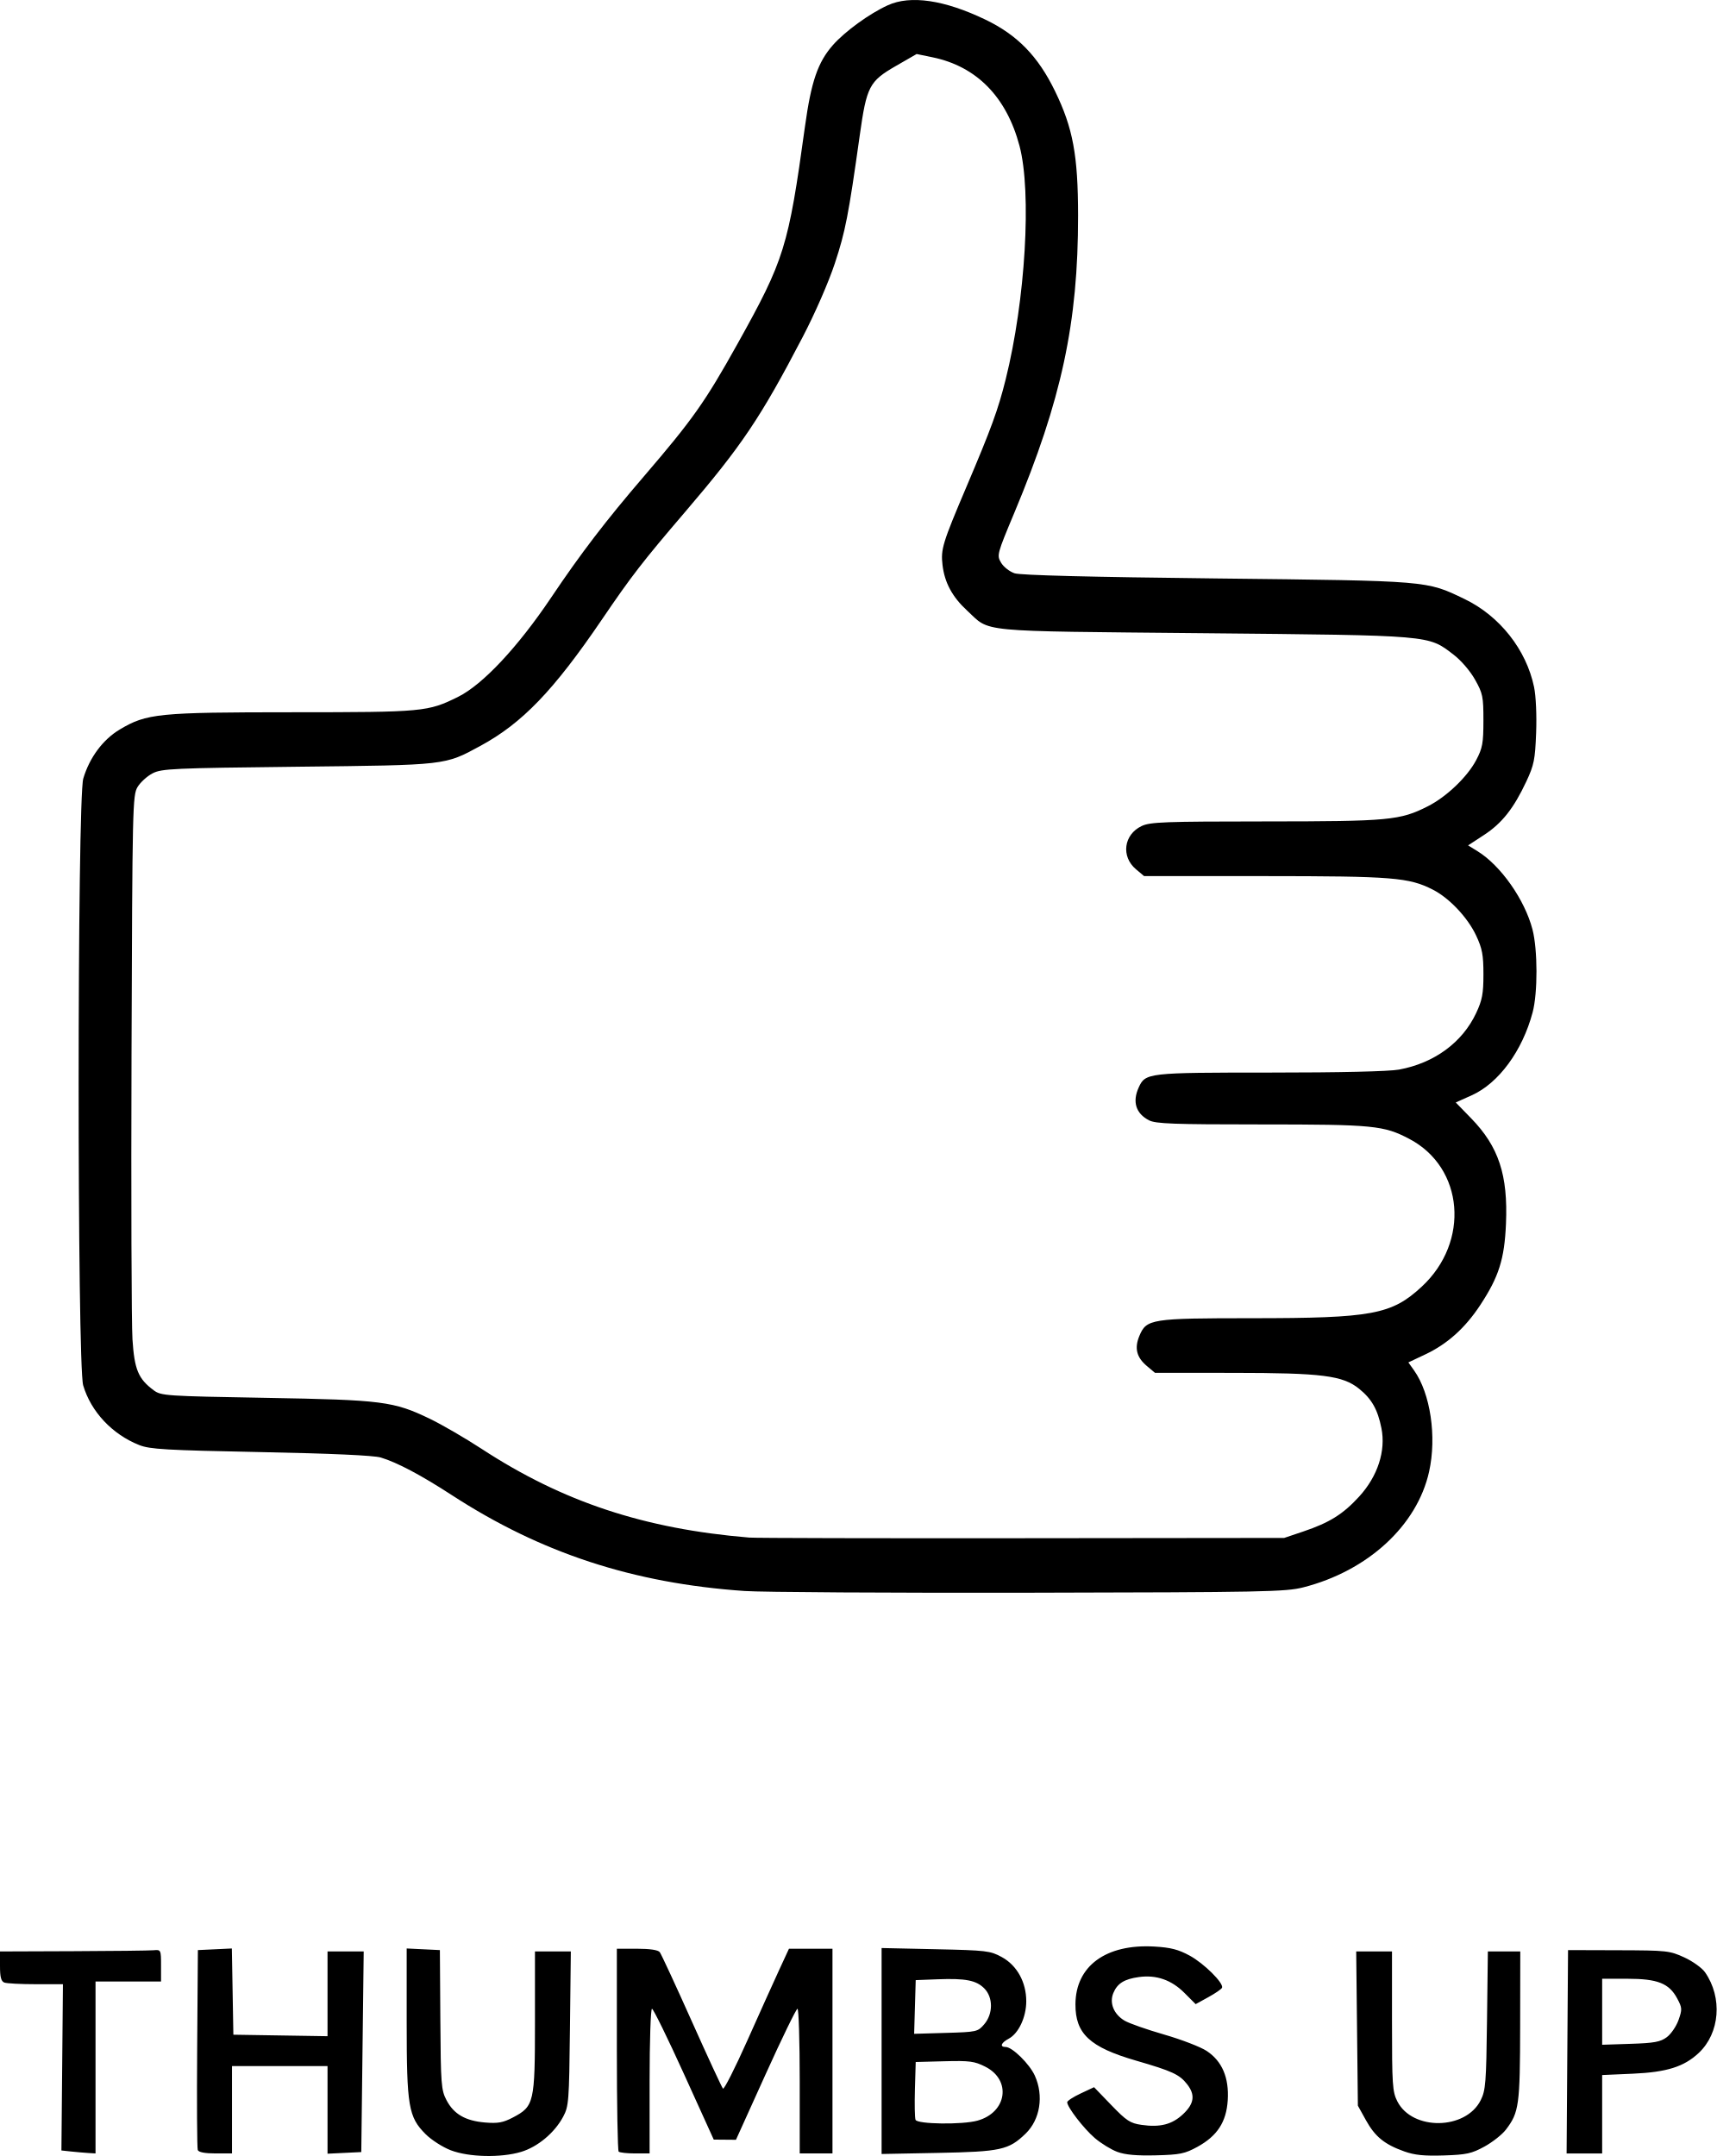
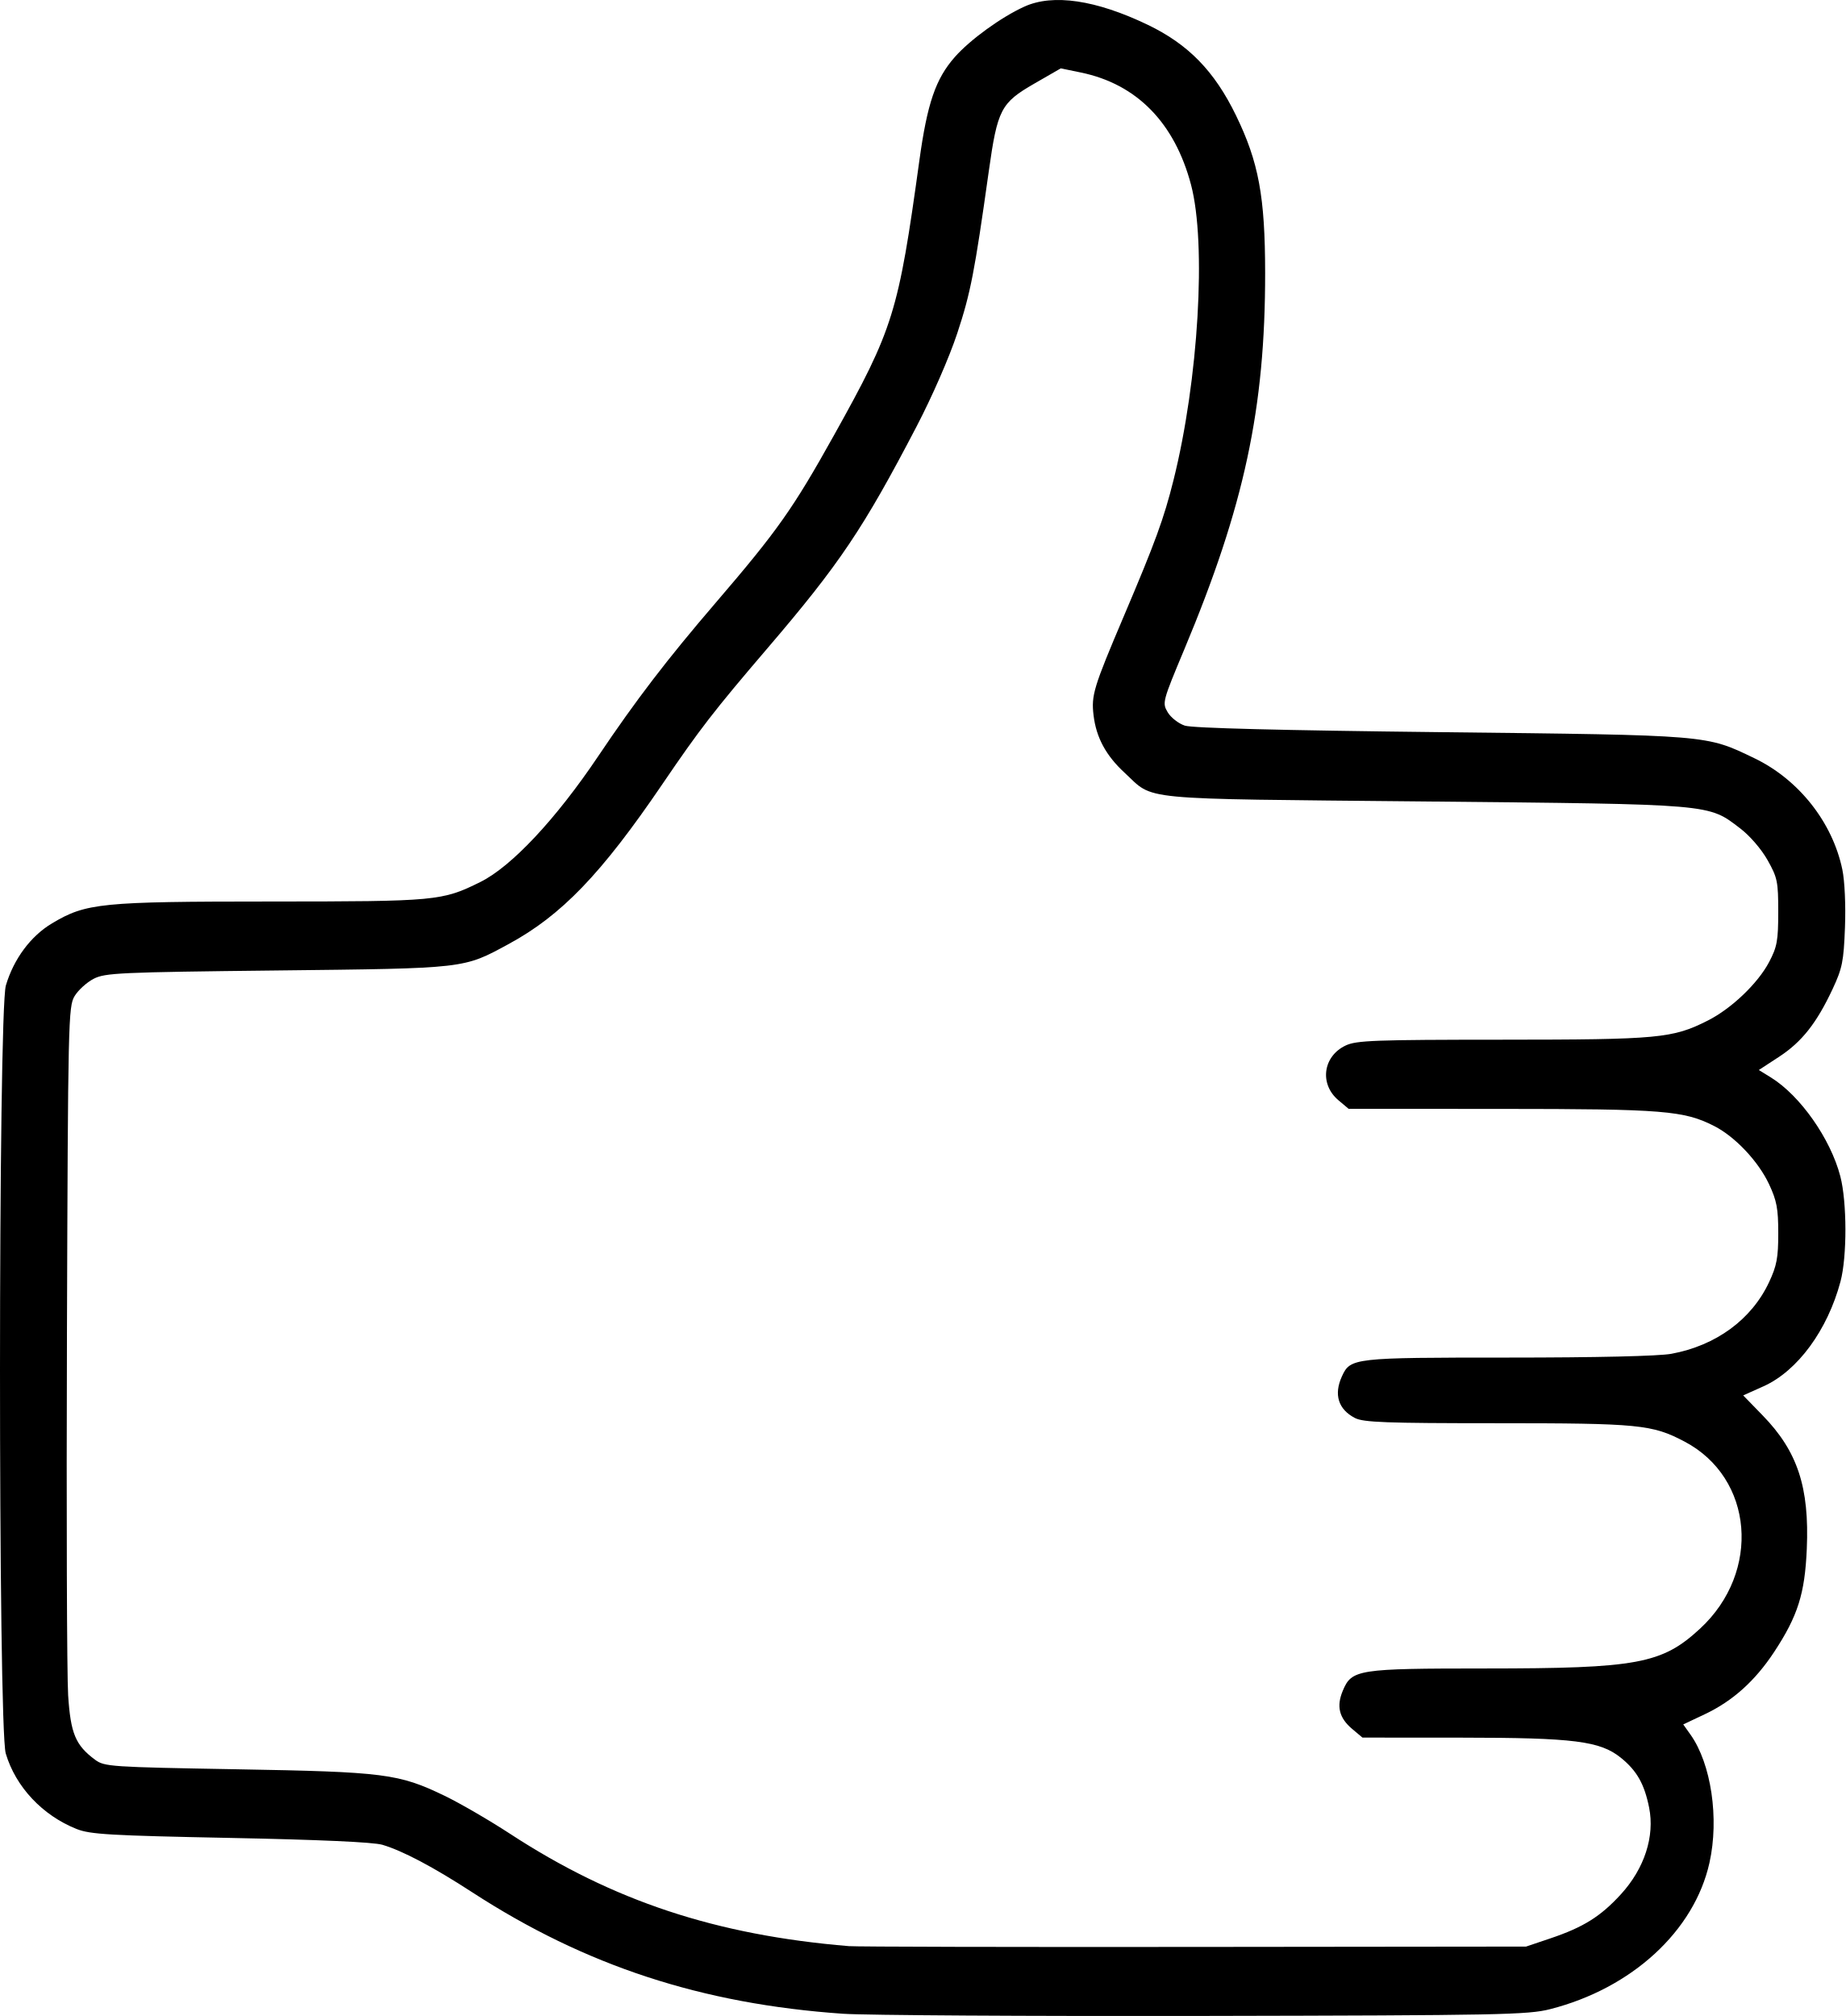
- <svg xmlns="http://www.w3.org/2000/svg" width="166.409mm" height="208.995mm" viewBox="0 0 628.946 789.902" version="1.1" id="svg1" xml:space="preserve">
+ <svg xmlns="http://www.w3.org/2000/svg" width="141.322mm" height="154.398mm" viewBox="0 0 534.129 583.551" version="1.1" id="svg1" xml:space="preserve">
  <defs id="defs1" />
-   <g id="layer1" transform="translate(1655.579,2405.404)">
-     <path style="fill:#000000" d="m -1490.44,-1617.605 c -2.949,-1.133 -7.087,-3.784 -9.195,-5.893 -6.3,-6.3 -6.944,-10.116 -6.944,-41.173 v -26.866 l 6.083,0.298 6.083,0.298 0.167,25.5 c 0.156,23.776 0.309,25.77 2.265,29.5 2.681,5.113 6.936,7.568 14.158,8.168 4.682,0.389 6.563,0.047 10.17,-1.845 7.774,-4.08 8.074,-5.382 8.074,-35.057 v -25.766 h 6.57 6.57 l -0.32,28.25 c -0.303,26.778 -0.433,28.462 -2.497,32.318 -3.159,5.901 -9.356,11.067 -15.444,12.875 -7.453,2.213 -19.112,1.938 -25.74,-0.607 z m 244.247,0.601 c -2.263,-0.833 -5.982,-3.112 -8.264,-5.065 -4.054,-3.47 -10.122,-11.342 -10.122,-13.132 0,-0.494 2.215,-1.936 4.922,-3.204 l 4.922,-2.305 6.328,6.561 c 5.553,5.757 6.91,6.646 11.072,7.247 6.819,0.985 11.202,-0.151 15.228,-3.948 4.094,-3.861 4.515,-7.068 1.441,-10.977 -2.802,-3.562 -5.433,-4.775 -18.71,-8.626 -16.93,-4.91 -22.229,-9.841 -22.18,-20.64 0.063,-14.027 11.207,-22.172 28.931,-21.145 5.97,0.346 8.777,1.069 12.944,3.337 5.188,2.824 12.426,9.989 11.847,11.728 -0.159,0.478 -2.402,2.031 -4.984,3.451 l -4.694,2.582 -4.141,-4.141 c -4.735,-4.735 -10.268,-6.659 -16.642,-5.785 -5.358,0.734 -7.918,2.331 -9.374,5.848 -1.524,3.679 0.159,7.795 4.152,10.154 1.636,0.967 8.153,3.249 14.481,5.073 6.329,1.824 13.335,4.527 15.571,6.006 5.652,3.74 8.232,9.794 7.705,18.076 -0.507,7.957 -3.833,13.062 -11.109,17.05 -4.607,2.525 -6.364,2.885 -15.209,3.112 -7.007,0.18 -11.232,-0.196 -14.115,-1.257 z m 105.094,-0.183 c -7.235,-2.582 -10.686,-5.394 -14.03,-11.431 l -2.949,-5.324 -0.307,-28.25 -0.307,-28.25 h 6.557 6.557 v 25.54 c 0,23.422 0.163,25.86 1.966,29.395 5.511,10.802 25.054,10.524 30.534,-0.434 1.812,-3.624 2.029,-6.371 2.312,-29.25 l 0.312,-25.25 h 5.938 5.938 l -0.044,27.25 c -0.047,29.138 -0.4,31.71 -5.219,38.028 -1.373,1.8 -4.913,4.596 -7.867,6.211 -4.689,2.565 -6.576,2.977 -14.87,3.248 -7.212,0.235 -10.709,-0.122 -14.521,-1.482 z m -488.479,0.033 -3.5,-0.377 0.278,-30.455 0.278,-30.455 h -9.947 c -5.471,0 -10.658,-0.273 -11.528,-0.607 -1.172,-0.45 -1.582,-2.005 -1.582,-6 v -5.393 l 26.75,-0.099 c 14.713,-0.055 27.988,-0.21 29.5,-0.345 2.715,-0.243 2.75,-0.171 2.75,5.599 v 5.846 h -12 -12 v 31.5 31.5 l -2.75,-0.168 c -1.512,-0.093 -4.325,-0.338 -6.25,-0.545 z m 46.456,-0.542 c -0.265,-0.69 -0.363,-17.453 -0.219,-37.25 l 0.263,-35.995 6.224,-0.297 6.224,-0.297 0.276,15.797 0.276,15.797 17.25,0.274 17.25,0.274 v -15.524 -15.524 h 6.625 6.625 l -0.442,36.75 -0.442,36.75 -6.183,0.298 -6.183,0.298 v -16.048 -16.048 h -17.5 -17.5 v 16 16 h -6.031 c -3.915,0 -6.2,-0.44 -6.513,-1.255 z m 154.211,0.588 c -0.367,-0.367 -0.667,-17.242 -0.667,-37.5 v -36.833 h 7.378 c 4.721,0 7.725,0.45 8.343,1.25 0.531,0.688 5.796,12.05 11.699,25.25 5.904,13.2 11.062,24.34 11.462,24.755 0.4,0.415 4.392,-7.46 8.872,-17.5 4.479,-10.04 9.756,-21.742 11.726,-26.005 l 3.582,-7.75 h 7.97 7.97 v 37.5 37.5 h -6 -6 v -26.5 c 0,-14.575 -0.369,-26.5 -0.82,-26.5 -0.451,0 -5.707,10.8 -11.68,24 l -10.86,24 -4.07,-0.035 -4.07,-0.034 -10.878,-23.965 c -5.983,-13.181 -11.27,-23.965 -11.75,-23.965 -0.479,0 -0.872,11.925 -0.872,26.5 v 26.5 h -5.333 c -2.933,0 -5.633,-0.3 -6,-0.667 z m 96.333,-36.86 v -37.729 l 19.785,0.434 c 18.669,0.41 20.037,0.572 24.25,2.878 5.572,3.05 8.965,9.178 8.965,16.195 0,5.787 -2.798,11.767 -6.409,13.7 -2.85,1.526 -3.413,3.049 -1.125,3.049 2.414,0 8.721,6.201 10.67,10.492 3.346,7.366 1.961,16.087 -3.375,21.252 -6.17,5.971 -9.1,6.617 -32.01,7.059 l -20.75,0.4 z m 35.127,25.508 c 10.819,-3.005 12.544,-14.867 2.873,-19.757 -3.971,-2.008 -5.734,-2.243 -15,-2 l -10.5,0.276 -0.288,9.929 c -0.159,5.461 -0.06,10.523 0.219,11.25 0.623,1.623 17.149,1.843 22.696,0.303 z m 2.462,-35.287 c 3.297,-3.837 3.308,-9.888 0.023,-13.173 -2.961,-2.961 -6.855,-3.718 -17.112,-3.326 l -8,0.305 -0.287,9.837 -0.287,9.837 11.626,-0.337 c 11.315,-0.328 11.691,-0.412 14.037,-3.143 z m 213.649,10.056 0.262,-37.25 18.5,0.055 c 17.684,0.052 18.747,0.168 24.09,2.622 3.075,1.412 6.494,3.862 7.597,5.445 6.475,9.288 5.458,22.29 -2.312,29.575 -5.379,5.043 -11.717,7.039 -24.09,7.585 l -11.286,0.498 v 14.361 14.361 h -6.512 -6.512 z m 36.442,-5.341 c 1.551,-1.15 3.488,-3.982 4.304,-6.294 1.378,-3.902 1.342,-4.469 -0.5,-7.909 -2.963,-5.534 -7.187,-7.203 -18.234,-7.204 h -9.25 v 12.091 12.091 l 10.43,-0.341 c 8.675,-0.284 10.904,-0.693 13.25,-2.432 z m -337.889,-163.472 c -40.828,-2.832 -74.55,-13.883 -107.31,-35.166 -11.267,-7.32 -20.06,-11.969 -25.981,-13.738 -2.585,-0.772 -18.154,-1.476 -44,-1.989 -34.837,-0.692 -40.581,-1.024 -44.5,-2.58 -9.886,-3.924 -17.655,-12.197 -20.523,-21.855 -2.243,-7.553 -2.213,-214.768 0.033,-222.329 2.282,-7.684 7.194,-14.292 13.356,-17.97 9.867,-5.889 14.069,-6.309 63.332,-6.322 48.026,-0.013 49.569,-0.157 60.671,-5.662 8.984,-4.455 21.83,-18.166 34.043,-36.336 10.99,-16.351 19.948,-28.054 34.054,-44.49 17.863,-20.814 22.375,-27.204 34.245,-48.5 17.202,-30.863 18.611,-35.397 24.697,-79.5 2.288,-16.578 4.708,-23.646 10.255,-29.948 4.431,-5.033 13.421,-11.553 20.137,-14.601 8.302,-3.769 20.684,-1.945 35.7,5.259 11.729,5.627 19.306,13.4 25.527,26.187 6.591,13.549 8.444,23.535 8.46,45.609 0.03,39.263 -6.03,67.501 -23.38,108.955 -6.335,15.135 -6.436,15.52 -4.828,18.242 0.903,1.53 3.135,3.273 4.959,3.875 2.176,0.718 27.633,1.368 74.039,1.891 78.14,0.881 76.721,0.763 90.821,7.545 12.841,6.176 22.614,18.554 25.455,32.239 0.685,3.298 1.004,10.347 0.758,16.757 -0.376,9.834 -0.775,11.814 -3.583,17.815 -4.624,9.881 -8.918,15.315 -15.502,19.617 l -5.847,3.82 3.501,2.163 c 8.48,5.241 17.256,17.74 20.086,28.609 1.937,7.438 1.967,23.243 0.058,30.42 -3.754,14.105 -12.446,25.942 -22.296,30.362 l -5.873,2.635 5.647,5.807 c 10.096,10.382 13.529,20.786 12.758,38.661 -0.559,12.942 -2.609,19.413 -9.441,29.788 -5.525,8.391 -12.011,14.216 -20.07,18.026 l -6.251,2.955 2.084,2.926 c 6.009,8.439 8.363,24.288 5.512,37.105 -4.394,19.753 -22.445,36.35 -46.094,42.383 -6.447,1.645 -14.354,1.8 -100,1.966 -51.15,0.099 -98.269,-0.186 -104.709,-0.632 z m 204.709,-21.802 c 9.605,-3.236 14.572,-6.34 20.465,-12.787 6.801,-7.441 9.832,-16.758 8.16,-25.082 -1.375,-6.847 -3.551,-10.687 -8.17,-14.42 -6.008,-4.855 -13.559,-5.809 -46.128,-5.829 l -28.673,-0.017 -2.967,-2.497 c -3.779,-3.179 -4.614,-6.543 -2.739,-11.03 2.596,-6.213 4.241,-6.471 41.271,-6.48 44.035,-0.01 51.13,-1.328 62.166,-11.545 17.735,-16.419 15.484,-43.592 -4.484,-54.119 -9.412,-4.962 -13.154,-5.328 -54.499,-5.328 -31.938,0 -38.466,-0.241 -40.921,-1.51 -4.82,-2.493 -6.171,-6.782 -3.785,-12.018 2.454,-5.387 3.204,-5.472 48.072,-5.472 25.645,0 43.621,-0.415 47.3,-1.093 12.915,-2.38 23.206,-9.92 28.264,-20.71 2.237,-4.773 2.67,-7.074 2.67,-14.197 0,-7.122 -0.433,-9.423 -2.67,-14.197 -3.094,-6.601 -9.819,-13.737 -15.841,-16.809 -8.793,-4.486 -14.651,-4.959 -61.663,-4.977 l -44.173,-0.017 -2.958,-2.489 c -5.553,-4.673 -4.495,-12.717 2.083,-15.839 3.118,-1.48 8.349,-1.674 45.373,-1.687 45.337,-0.016 49.284,-0.385 59.501,-5.562 6.823,-3.457 14.444,-10.739 17.693,-16.903 2.321,-4.404 2.646,-6.184 2.65,-14.52 0,-8.777 -0.231,-9.918 -3.094,-15 -1.787,-3.172 -5.124,-7.044 -7.883,-9.148 -9.408,-7.175 -7.321,-6.997 -91.546,-7.826 -84.498,-0.833 -77.862,-0.196 -86.671,-8.315 -5.39,-4.968 -8.218,-10.209 -8.979,-16.641 -0.688,-5.806 -0.01,-8.025 8.717,-28.569 9.207,-21.673 11.63,-28.307 14.42,-39.473 7.236,-28.962 9.581,-68.51 5.071,-85.527 -4.761,-17.965 -15.723,-29.137 -31.862,-32.471 l -5.833,-1.205 -7.667,4.417 c -9.679,5.576 -10.658,7.465 -13.177,25.404 -4.109,29.258 -5.269,35.221 -9.116,46.855 -2.301,6.958 -7.253,18.302 -11.787,27 -15.412,29.564 -22.274,39.771 -43.136,64.161 -15.531,18.157 -19.583,23.397 -30.419,39.339 -17.69,26.026 -29.204,38.001 -44.532,46.311 -13.174,7.143 -12.115,7.022 -67,7.635 -45.712,0.511 -49.776,0.696 -53.102,2.418 -1.981,1.026 -4.456,3.276 -5.5,5 -1.822,3.01 -1.91,6.905 -2.214,97.635 -0.174,51.975 -0.018,99.11 0.346,104.744 0.716,11.081 2.128,14.464 7.791,18.664 2.706,2.007 4.378,2.119 41,2.761 42.84,0.751 46.863,1.265 60.179,7.681 4.4,2.12 12.95,7.087 19,11.037 29.704,19.395 59.514,29.274 98,32.477 2.2,0.183 47.2,0.287 100,0.231 l 96,-0.102 z" id="path1" />
+   <g id="layer1" transform="translate(1626.769,2405.404)">
+     <path style="fill:#000000" d="m -1382.788,-1822.504 c -40.828,-2.832 -74.55,-13.883 -107.31,-35.166 -11.267,-7.32 -20.06,-11.969 -25.981,-13.738 -2.585,-0.772 -18.154,-1.476 -44,-1.989 -34.837,-0.692 -40.581,-1.024 -44.5,-2.58 -9.886,-3.924 -17.655,-12.197 -20.523,-21.855 -2.243,-7.553 -2.213,-214.768 0.033,-222.329 2.282,-7.684 7.194,-14.292 13.356,-17.97 9.867,-5.889 14.069,-6.309 63.332,-6.322 48.026,-0.013 49.569,-0.157 60.671,-5.662 8.984,-4.455 21.83,-18.166 34.043,-36.336 10.99,-16.351 19.948,-28.054 34.054,-44.49 17.863,-20.814 22.375,-27.204 34.245,-48.5 17.202,-30.863 18.611,-35.397 24.697,-79.5 2.288,-16.578 4.708,-23.646 10.255,-29.948 4.431,-5.033 13.421,-11.553 20.137,-14.601 8.302,-3.769 20.684,-1.945 35.7,5.259 11.729,5.627 19.306,13.4 25.527,26.187 6.591,13.549 8.444,23.535 8.46,45.609 0.03,39.263 -6.03,67.501 -23.38,108.955 -6.335,15.135 -6.436,15.52 -4.828,18.242 0.903,1.53 3.135,3.273 4.959,3.875 2.176,0.718 27.633,1.368 74.039,1.891 78.14,0.881 76.721,0.763 90.821,7.545 12.841,6.176 22.614,18.554 25.455,32.239 0.685,3.298 1.004,10.347 0.758,16.757 -0.376,9.834 -0.775,11.814 -3.583,17.815 -4.624,9.881 -8.918,15.315 -15.502,19.617 l -5.847,3.82 3.501,2.163 c 8.48,5.241 17.256,17.74 20.086,28.609 1.937,7.438 1.967,23.243 0.058,30.42 -3.754,14.105 -12.446,25.942 -22.296,30.362 l -5.873,2.635 5.647,5.807 c 10.096,10.382 13.529,20.786 12.758,38.661 -0.559,12.942 -2.609,19.413 -9.441,29.788 -5.525,8.391 -12.011,14.216 -20.07,18.026 l -6.251,2.955 2.084,2.926 c 6.009,8.439 8.363,24.288 5.512,37.105 -4.394,19.753 -22.445,36.35 -46.094,42.383 -6.447,1.645 -14.354,1.8 -100,1.966 -51.15,0.099 -98.269,-0.186 -104.709,-0.632 z m 204.709,-21.802 c 9.605,-3.236 14.572,-6.34 20.465,-12.787 6.801,-7.441 9.832,-16.758 8.16,-25.082 -1.375,-6.847 -3.551,-10.687 -8.17,-14.42 -6.008,-4.855 -13.559,-5.809 -46.128,-5.829 l -28.673,-0.017 -2.967,-2.497 c -3.779,-3.179 -4.614,-6.543 -2.739,-11.03 2.596,-6.213 4.241,-6.471 41.271,-6.48 44.035,-0.01 51.13,-1.328 62.166,-11.545 17.735,-16.419 15.484,-43.592 -4.484,-54.119 -9.412,-4.962 -13.154,-5.328 -54.499,-5.328 -31.938,0 -38.466,-0.241 -40.921,-1.51 -4.82,-2.493 -6.171,-6.782 -3.785,-12.018 2.454,-5.387 3.204,-5.472 48.072,-5.472 25.645,0 43.621,-0.415 47.3,-1.093 12.915,-2.38 23.206,-9.92 28.264,-20.71 2.237,-4.773 2.67,-7.074 2.67,-14.197 0,-7.122 -0.433,-9.423 -2.67,-14.197 -3.094,-6.601 -9.819,-13.737 -15.841,-16.809 -8.793,-4.486 -14.651,-4.959 -61.663,-4.977 l -44.173,-0.017 -2.958,-2.489 c -5.553,-4.673 -4.495,-12.717 2.083,-15.839 3.118,-1.48 8.349,-1.674 45.373,-1.687 45.337,-0.016 49.284,-0.385 59.501,-5.562 6.823,-3.457 14.444,-10.739 17.693,-16.903 2.321,-4.404 2.646,-6.184 2.65,-14.52 0,-8.777 -0.231,-9.918 -3.094,-15 -1.787,-3.172 -5.124,-7.044 -7.883,-9.148 -9.408,-7.175 -7.321,-6.997 -91.546,-7.826 -84.498,-0.833 -77.862,-0.196 -86.671,-8.315 -5.39,-4.968 -8.218,-10.209 -8.979,-16.641 -0.688,-5.806 -0.01,-8.025 8.717,-28.569 9.207,-21.673 11.63,-28.307 14.42,-39.473 7.236,-28.962 9.581,-68.51 5.071,-85.527 -4.761,-17.965 -15.723,-29.137 -31.862,-32.471 l -5.833,-1.205 -7.667,4.417 c -9.679,5.576 -10.658,7.465 -13.177,25.404 -4.109,29.258 -5.269,35.221 -9.116,46.855 -2.301,6.958 -7.253,18.302 -11.787,27 -15.412,29.564 -22.274,39.771 -43.136,64.161 -15.531,18.157 -19.583,23.397 -30.419,39.339 -17.69,26.026 -29.204,38.001 -44.532,46.311 -13.174,7.143 -12.115,7.022 -67,7.635 -45.712,0.511 -49.776,0.696 -53.102,2.418 -1.981,1.026 -4.456,3.276 -5.5,5 -1.822,3.01 -1.91,6.905 -2.214,97.635 -0.174,51.975 -0.018,99.11 0.346,104.744 0.716,11.081 2.128,14.464 7.791,18.664 2.706,2.007 4.378,2.119 41,2.761 42.84,0.751 46.863,1.265 60.179,7.681 4.4,2.12 12.95,7.087 19,11.037 29.704,19.395 59.514,29.274 98,32.477 2.2,0.183 47.2,0.287 100,0.231 l 96,-0.102 z" id="path1" />
  </g>
</svg>
